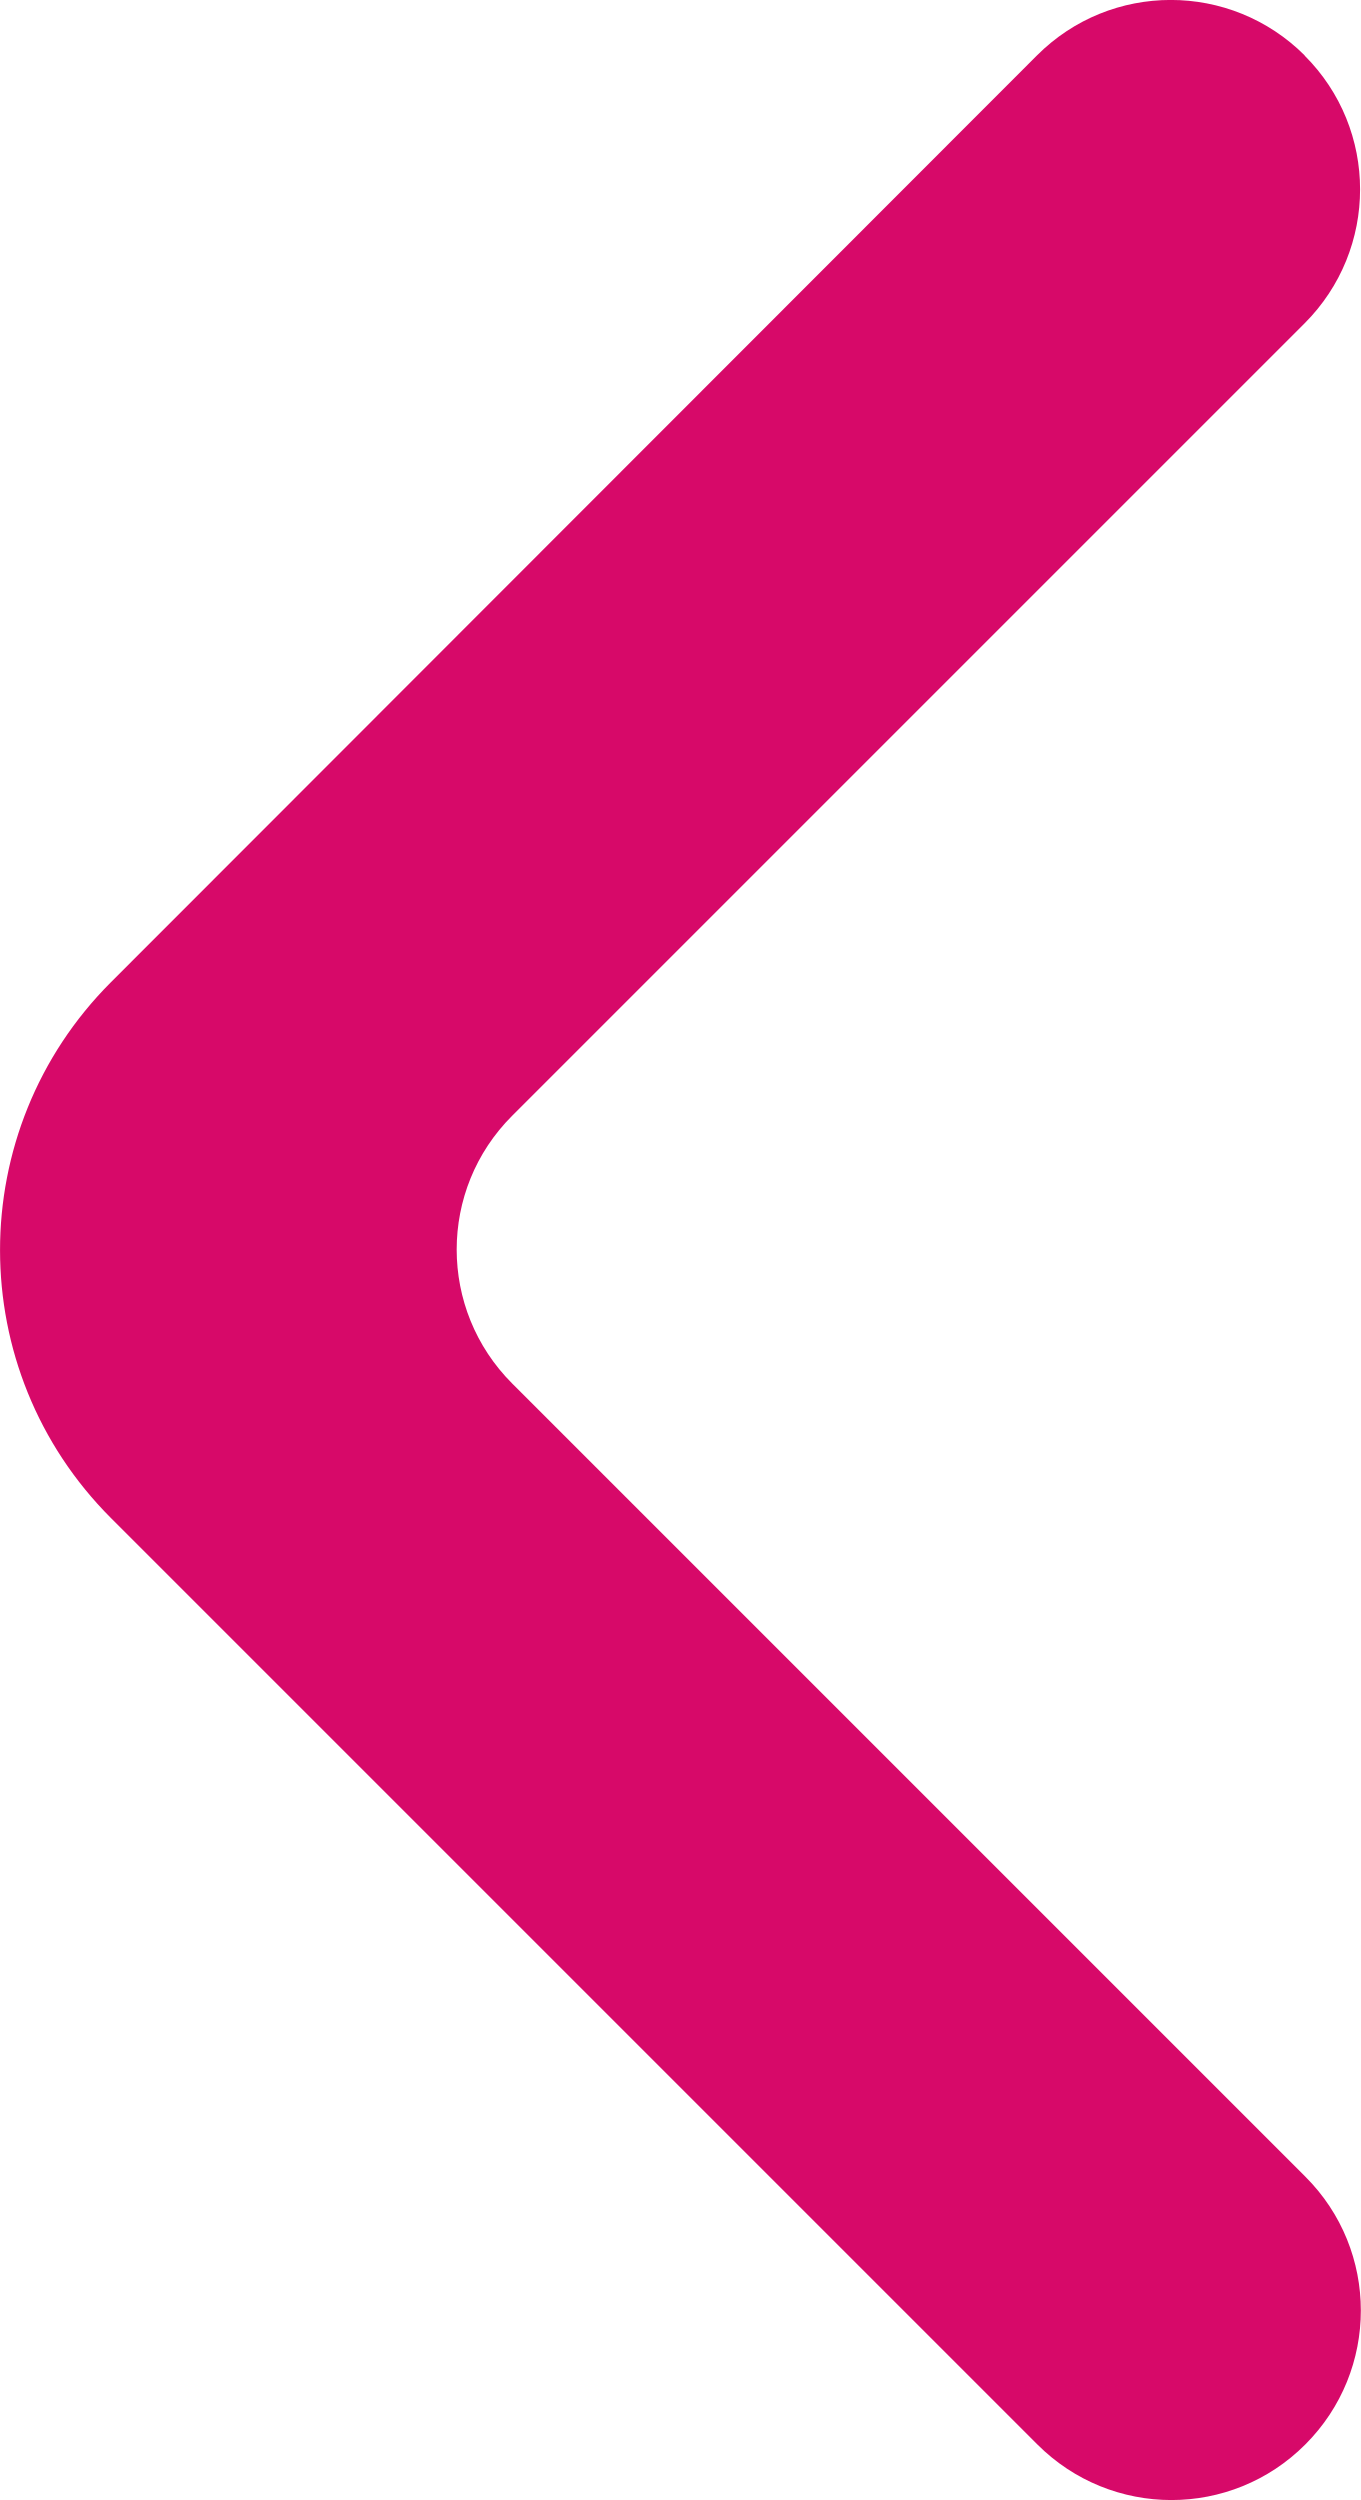
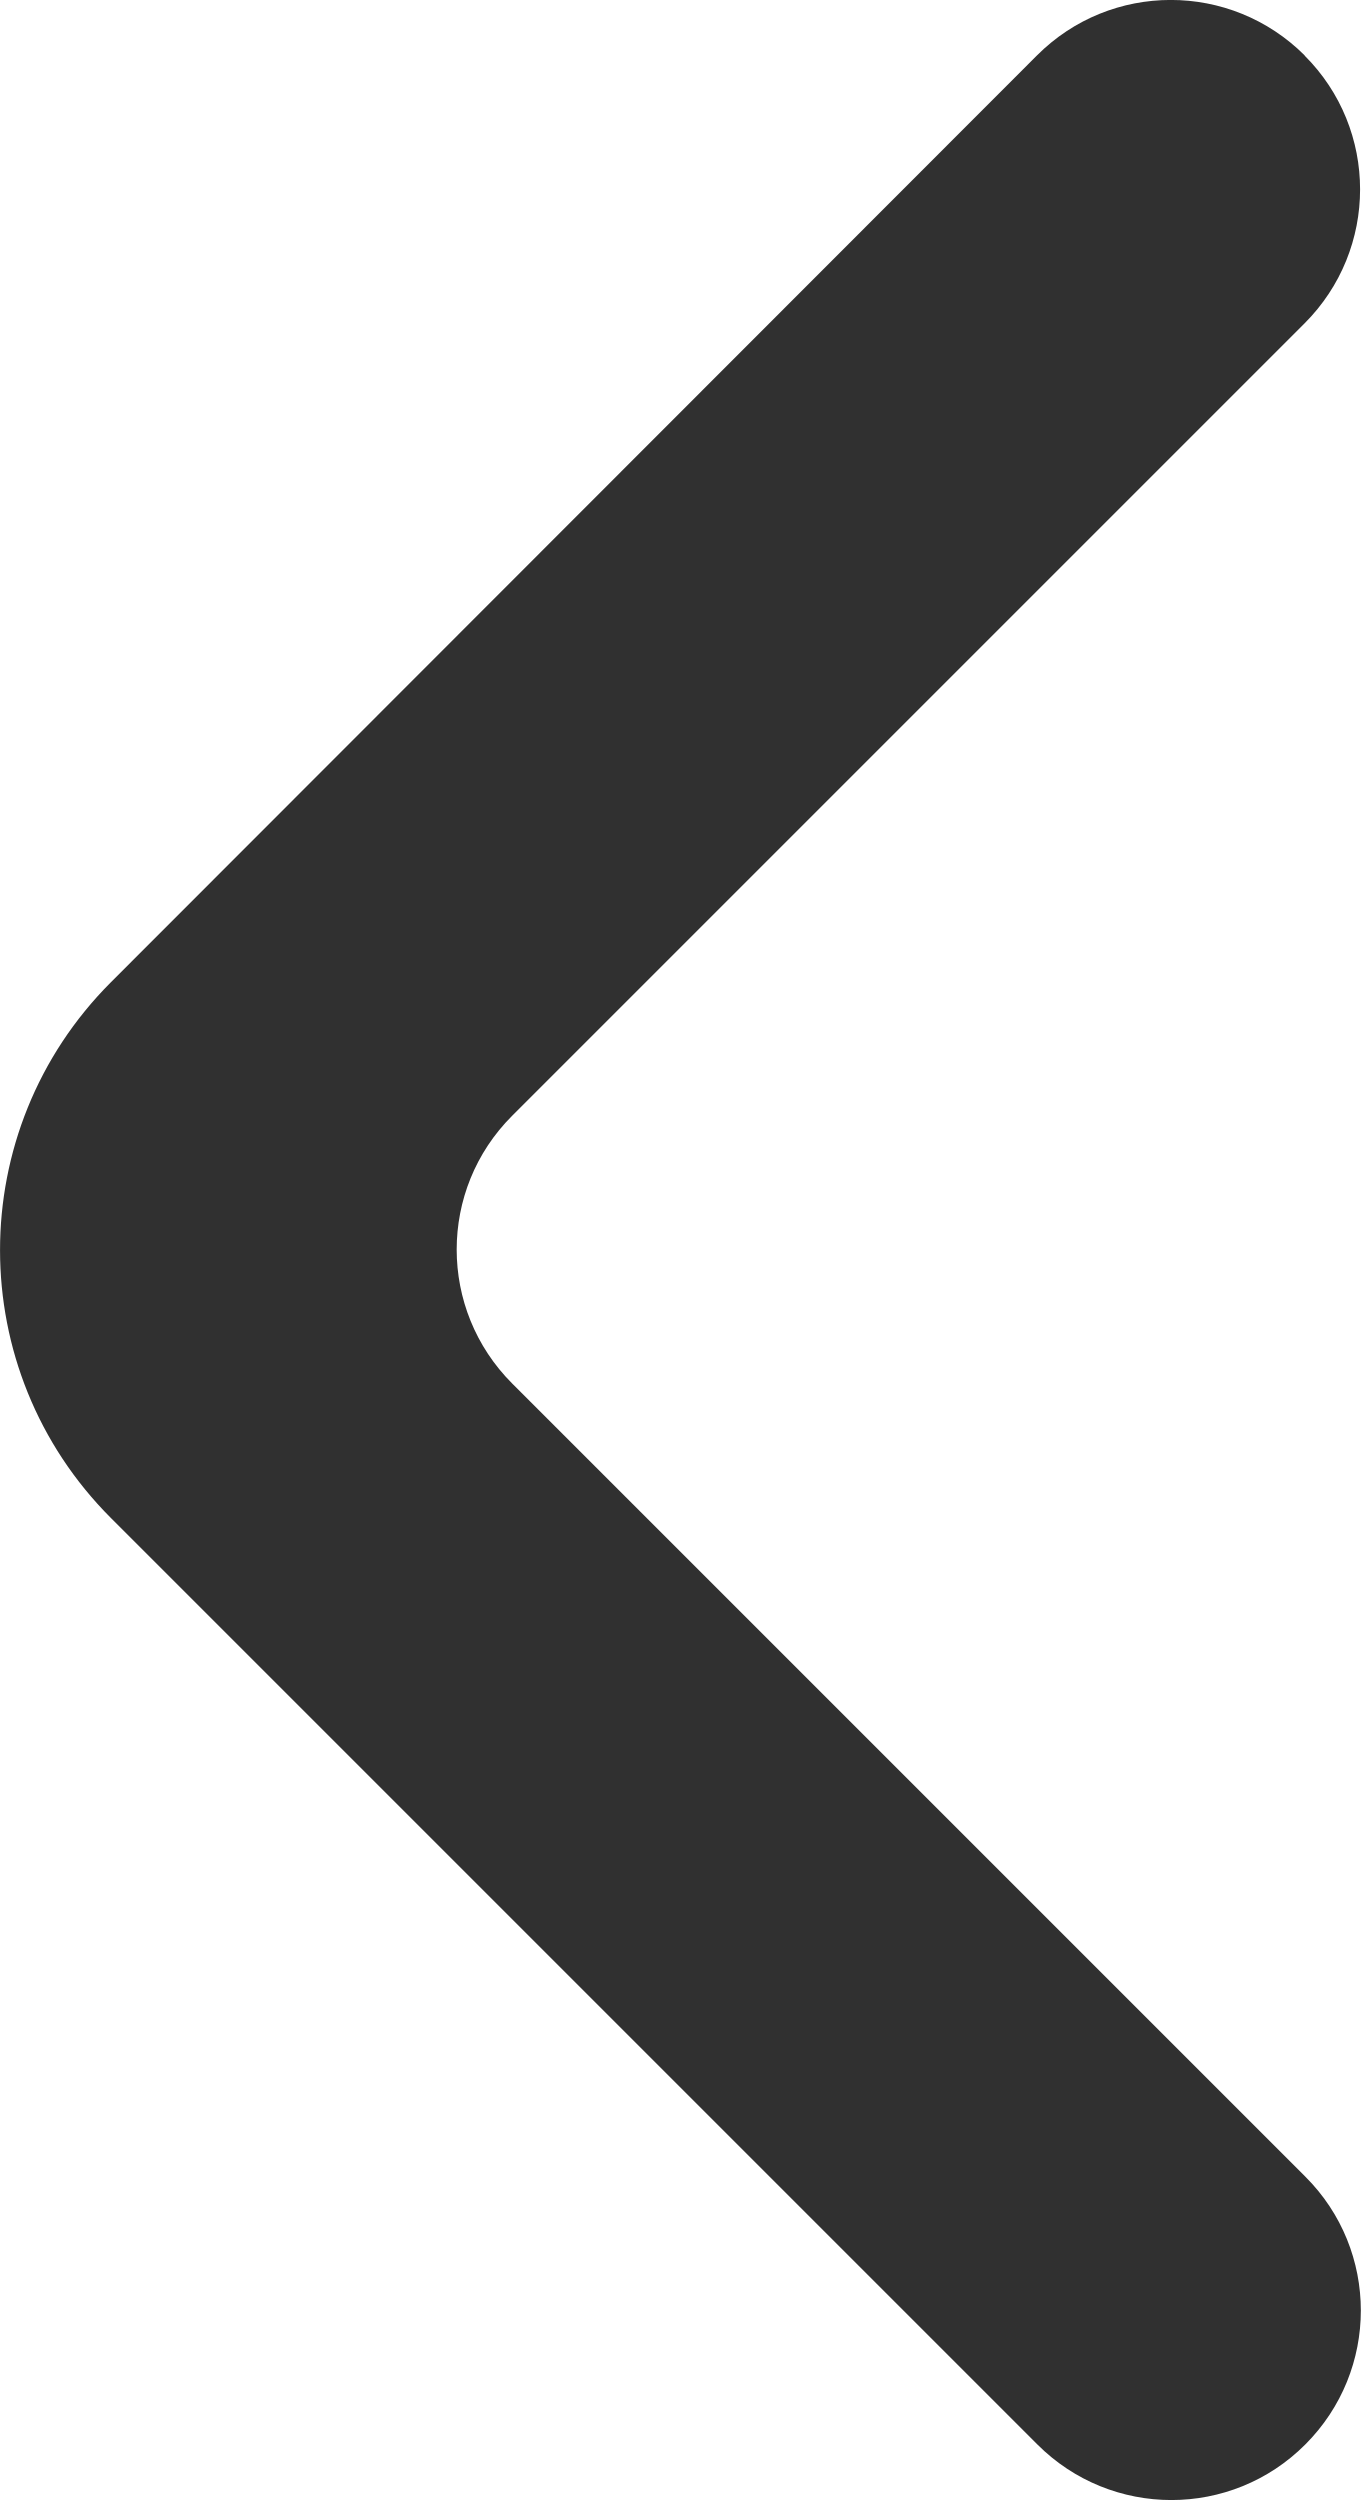
<svg xmlns="http://www.w3.org/2000/svg" width="239.442" height="439.87" viewBox="0 0 7.183 13.196" fill="none">
-   <path d="m 6.887,0.293 c -0.391,-0.391 -1.024,-0.391 -1.414,0 L 0.585,5.185 c -0.78,0.781 -0.78,2.047 7e-4,2.828 l 4.89,4.89 c 0.391,0.391 1.024,0.391 1.414,0 0.391,-0.391 0.391,-1.024 0,-1.414 l -4.186,-4.186 c -0.391,-0.391 -0.391,-1.024 1e-5,-1.414 l 4.182,-4.182 c 0.391,-0.391 0.391,-1.024 0,-1.414 z" fill="#d70969" />
+   <path d="m 6.887,0.293 c -0.391,-0.391 -1.024,-0.391 -1.414,0 L 0.585,5.185 c -0.78,0.781 -0.78,2.047 7e-4,2.828 l 4.89,4.89 c 0.391,0.391 1.024,0.391 1.414,0 0.391,-0.391 0.391,-1.024 0,-1.414 l -4.186,-4.186 c -0.391,-0.391 -0.391,-1.024 1e-5,-1.414 l 4.182,-4.182 c 0.391,-0.391 0.391,-1.024 0,-1.414 z" fill="#303030" />
</svg>
